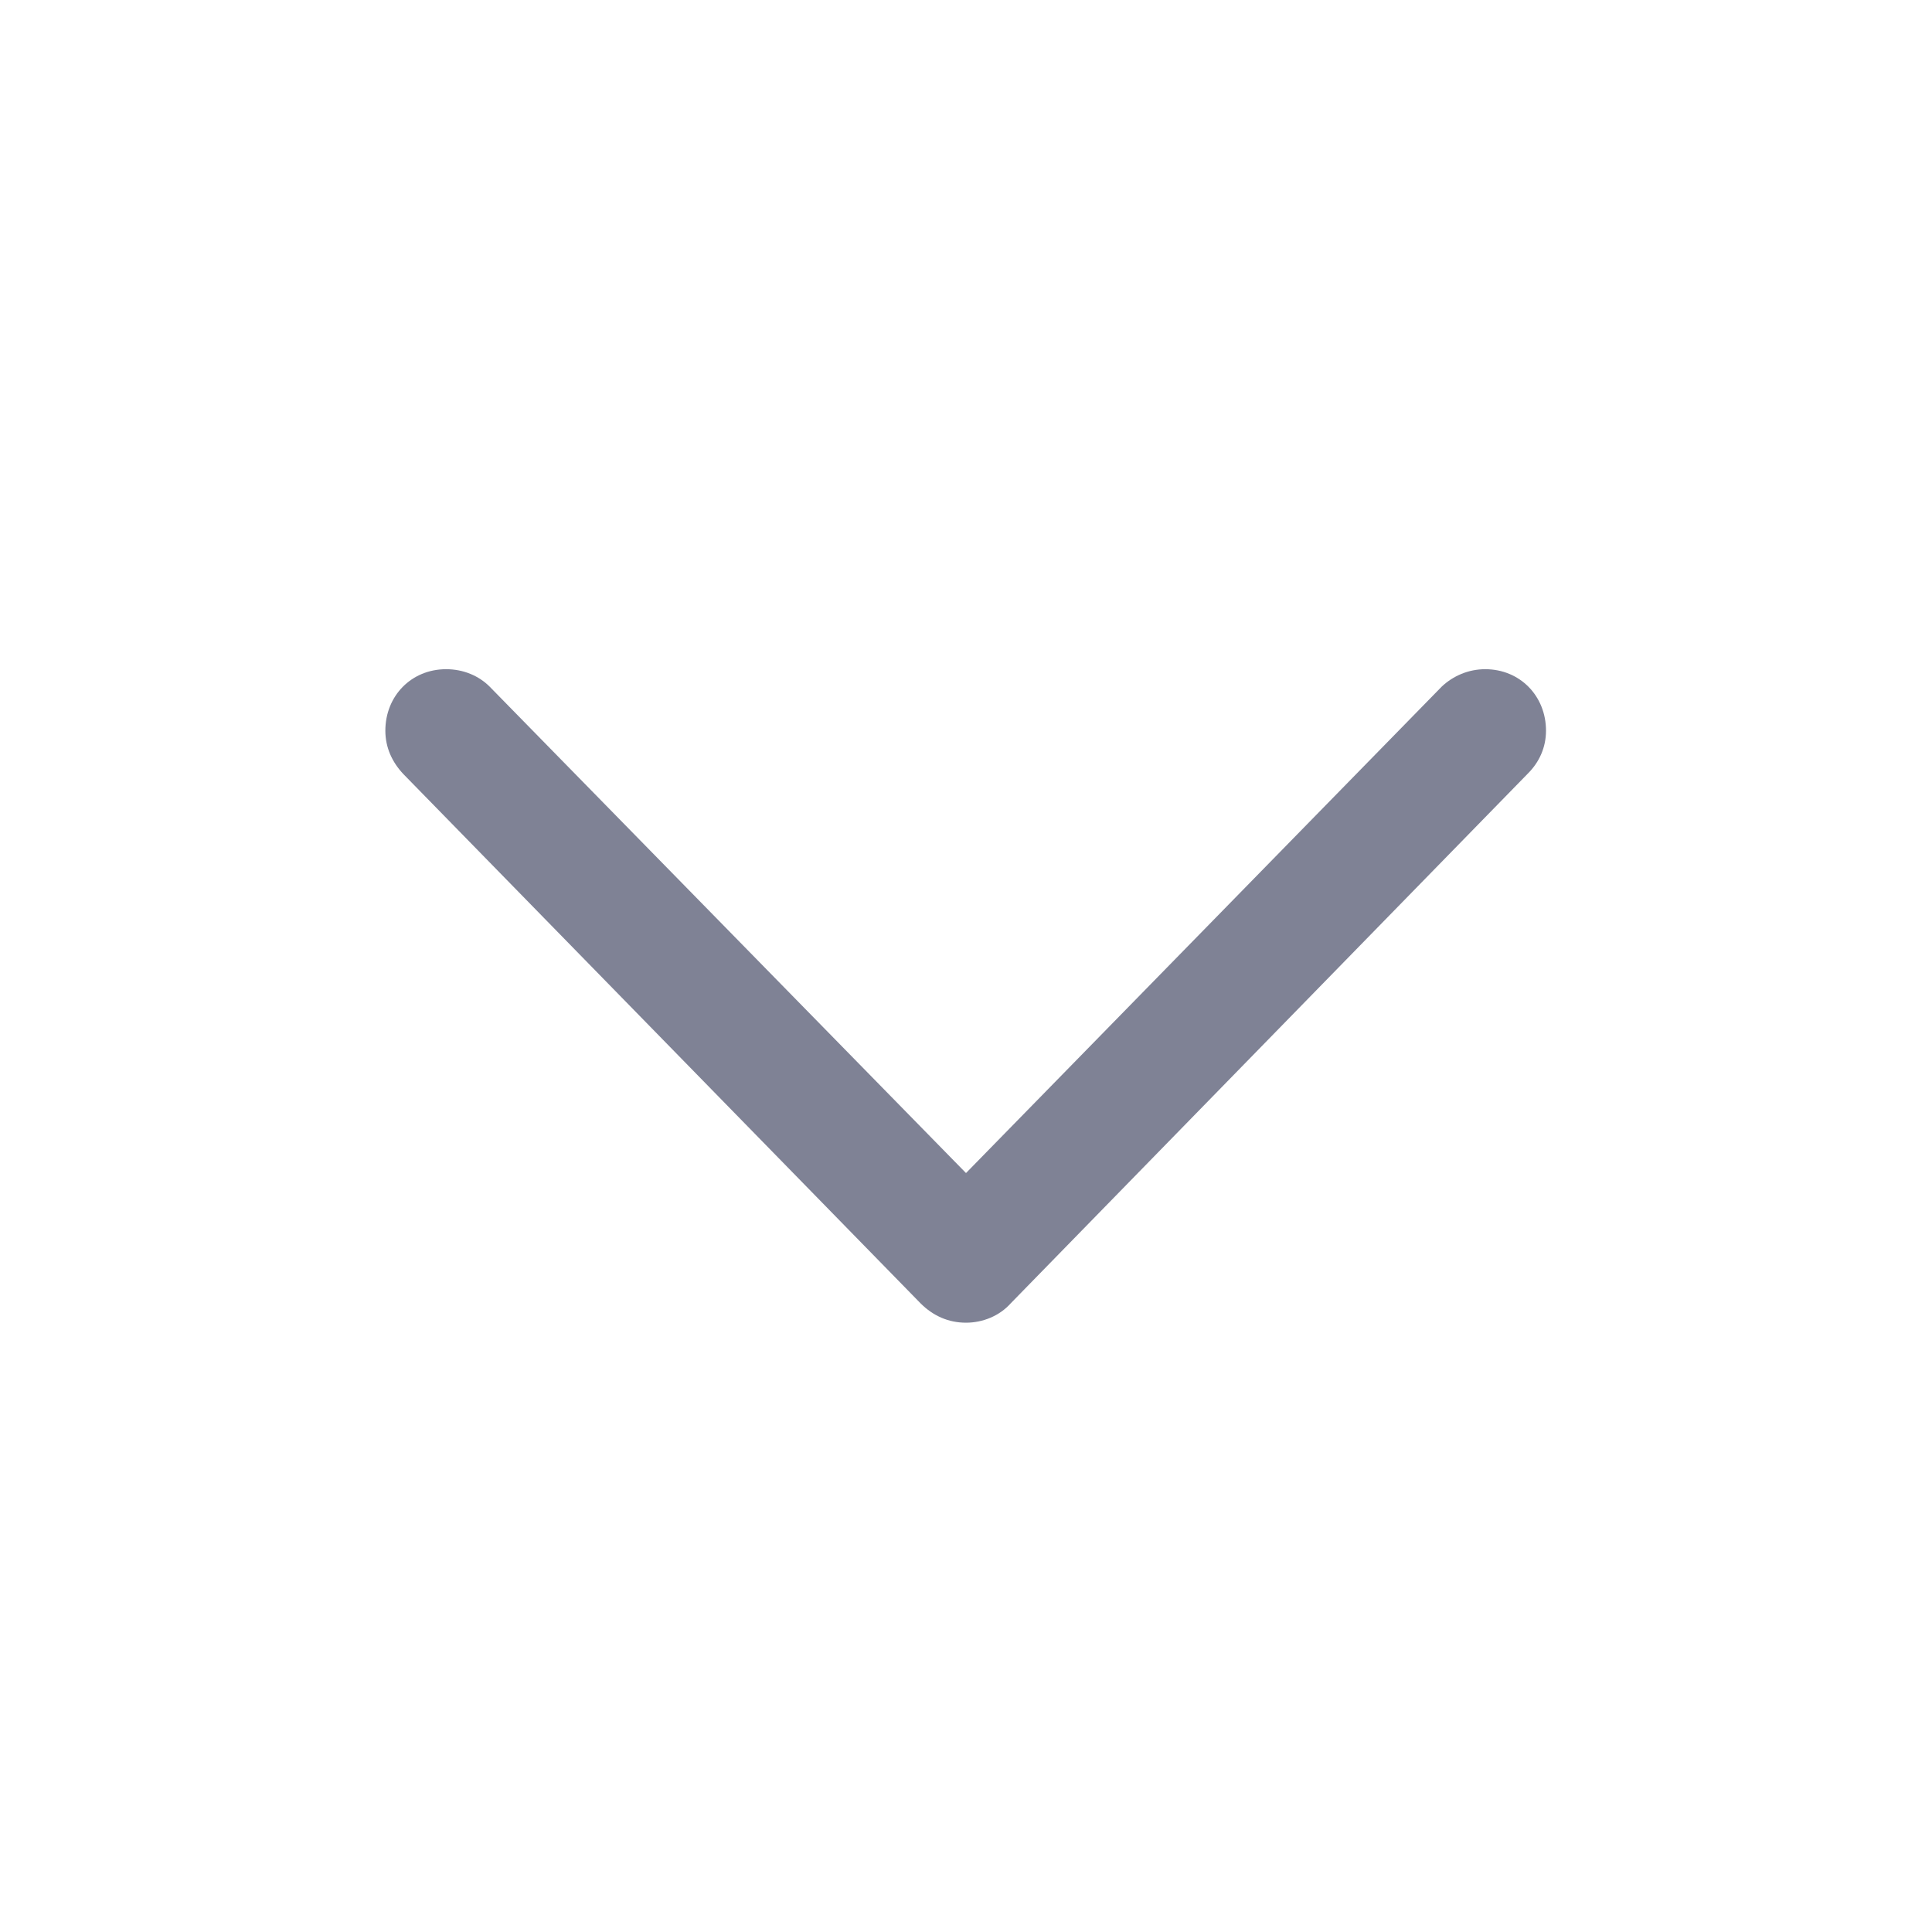
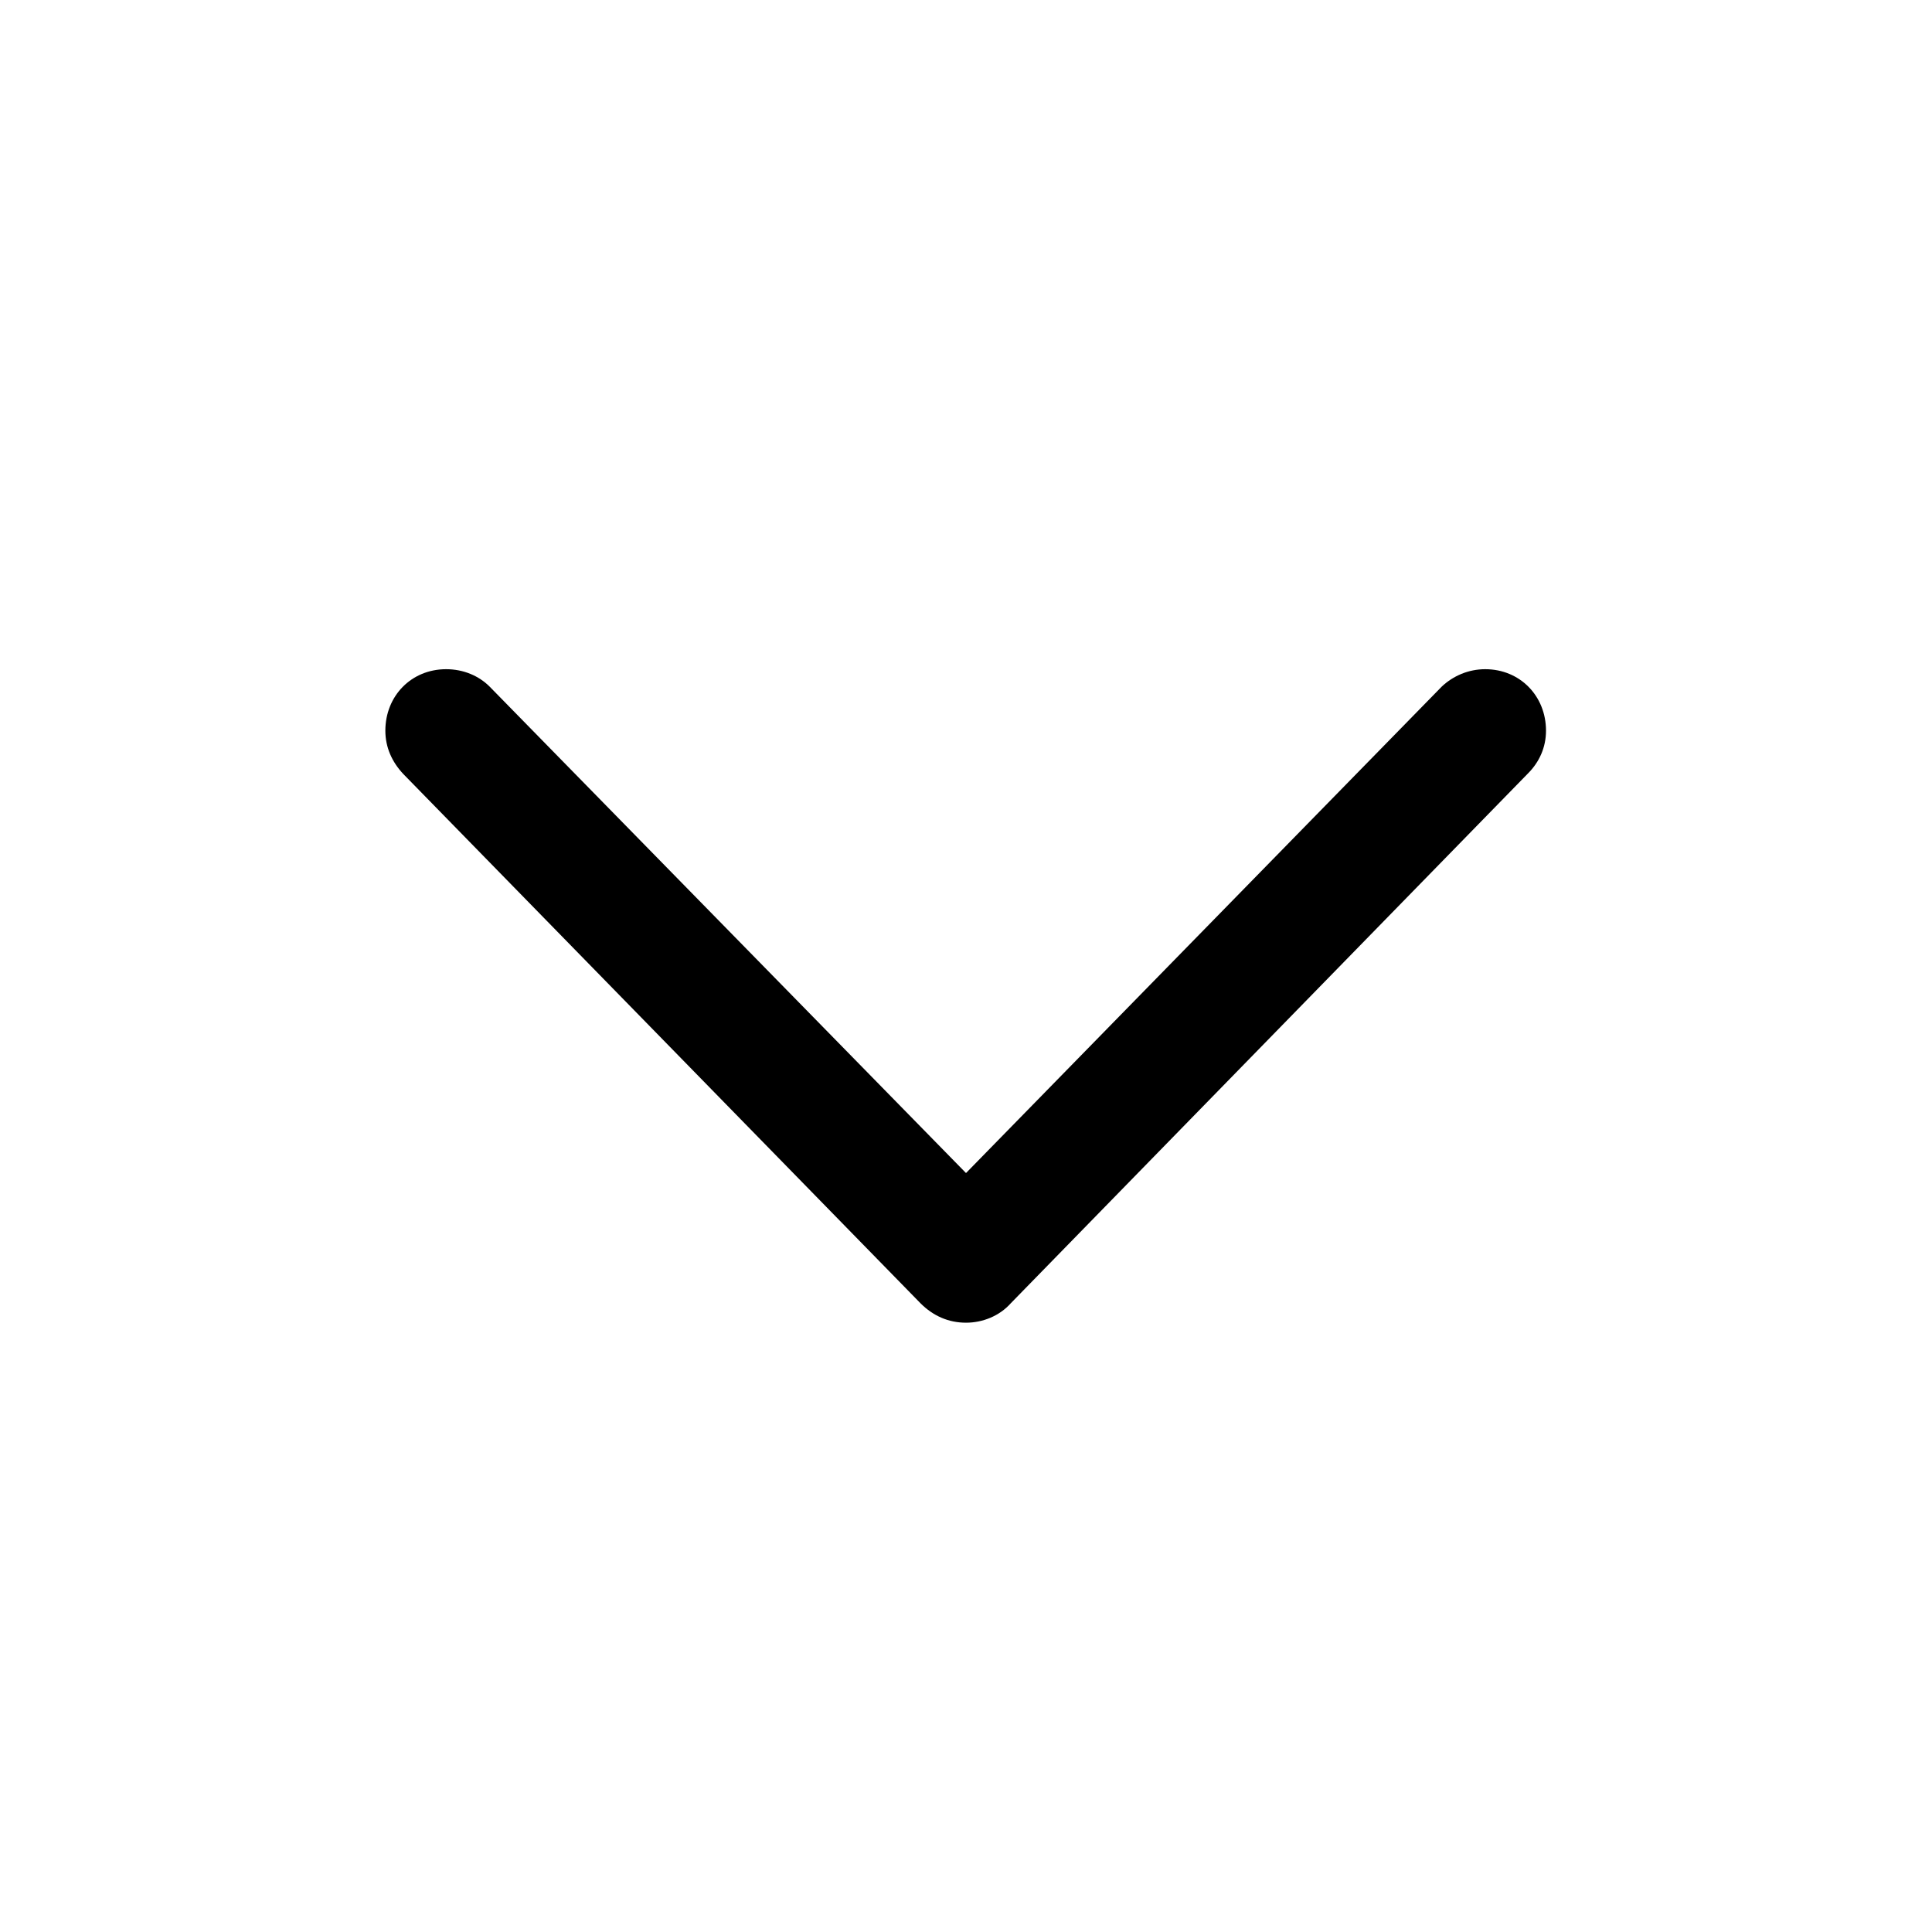
- <svg xmlns="http://www.w3.org/2000/svg" width="24" height="24" viewBox="0 0 24 24" fill="none">
-   <path d="M12 16.431C11.784 16.431 11.593 16.348 11.435 16.19L5.011 9.616C4.87 9.467 4.787 9.284 4.787 9.077C4.787 8.645 5.11 8.313 5.542 8.313C5.758 8.313 5.949 8.396 6.082 8.529L12 14.572L17.91 8.529C18.051 8.396 18.242 8.313 18.45 8.313C18.881 8.313 19.205 8.645 19.205 9.077C19.205 9.284 19.122 9.467 18.981 9.608L12.556 16.19C12.415 16.348 12.207 16.431 12 16.431Z" fill="#7F8295" />
+ <svg xmlns="http://www.w3.org/2000/svg" width="24" height="24" viewBox="0 0 24 24" fill="currentColor">
+   <path d="M12 16.431C11.784 16.431 11.593 16.348 11.435 16.19L5.011 9.616C4.87 9.467 4.787 9.284 4.787 9.077C4.787 8.645 5.11 8.313 5.542 8.313C5.758 8.313 5.949 8.396 6.082 8.529L12 14.572L17.91 8.529C18.051 8.396 18.242 8.313 18.45 8.313C18.881 8.313 19.205 8.645 19.205 9.077C19.205 9.284 19.122 9.467 18.981 9.608L12.556 16.19C12.415 16.348 12.207 16.431 12 16.431Z" />
</svg>
